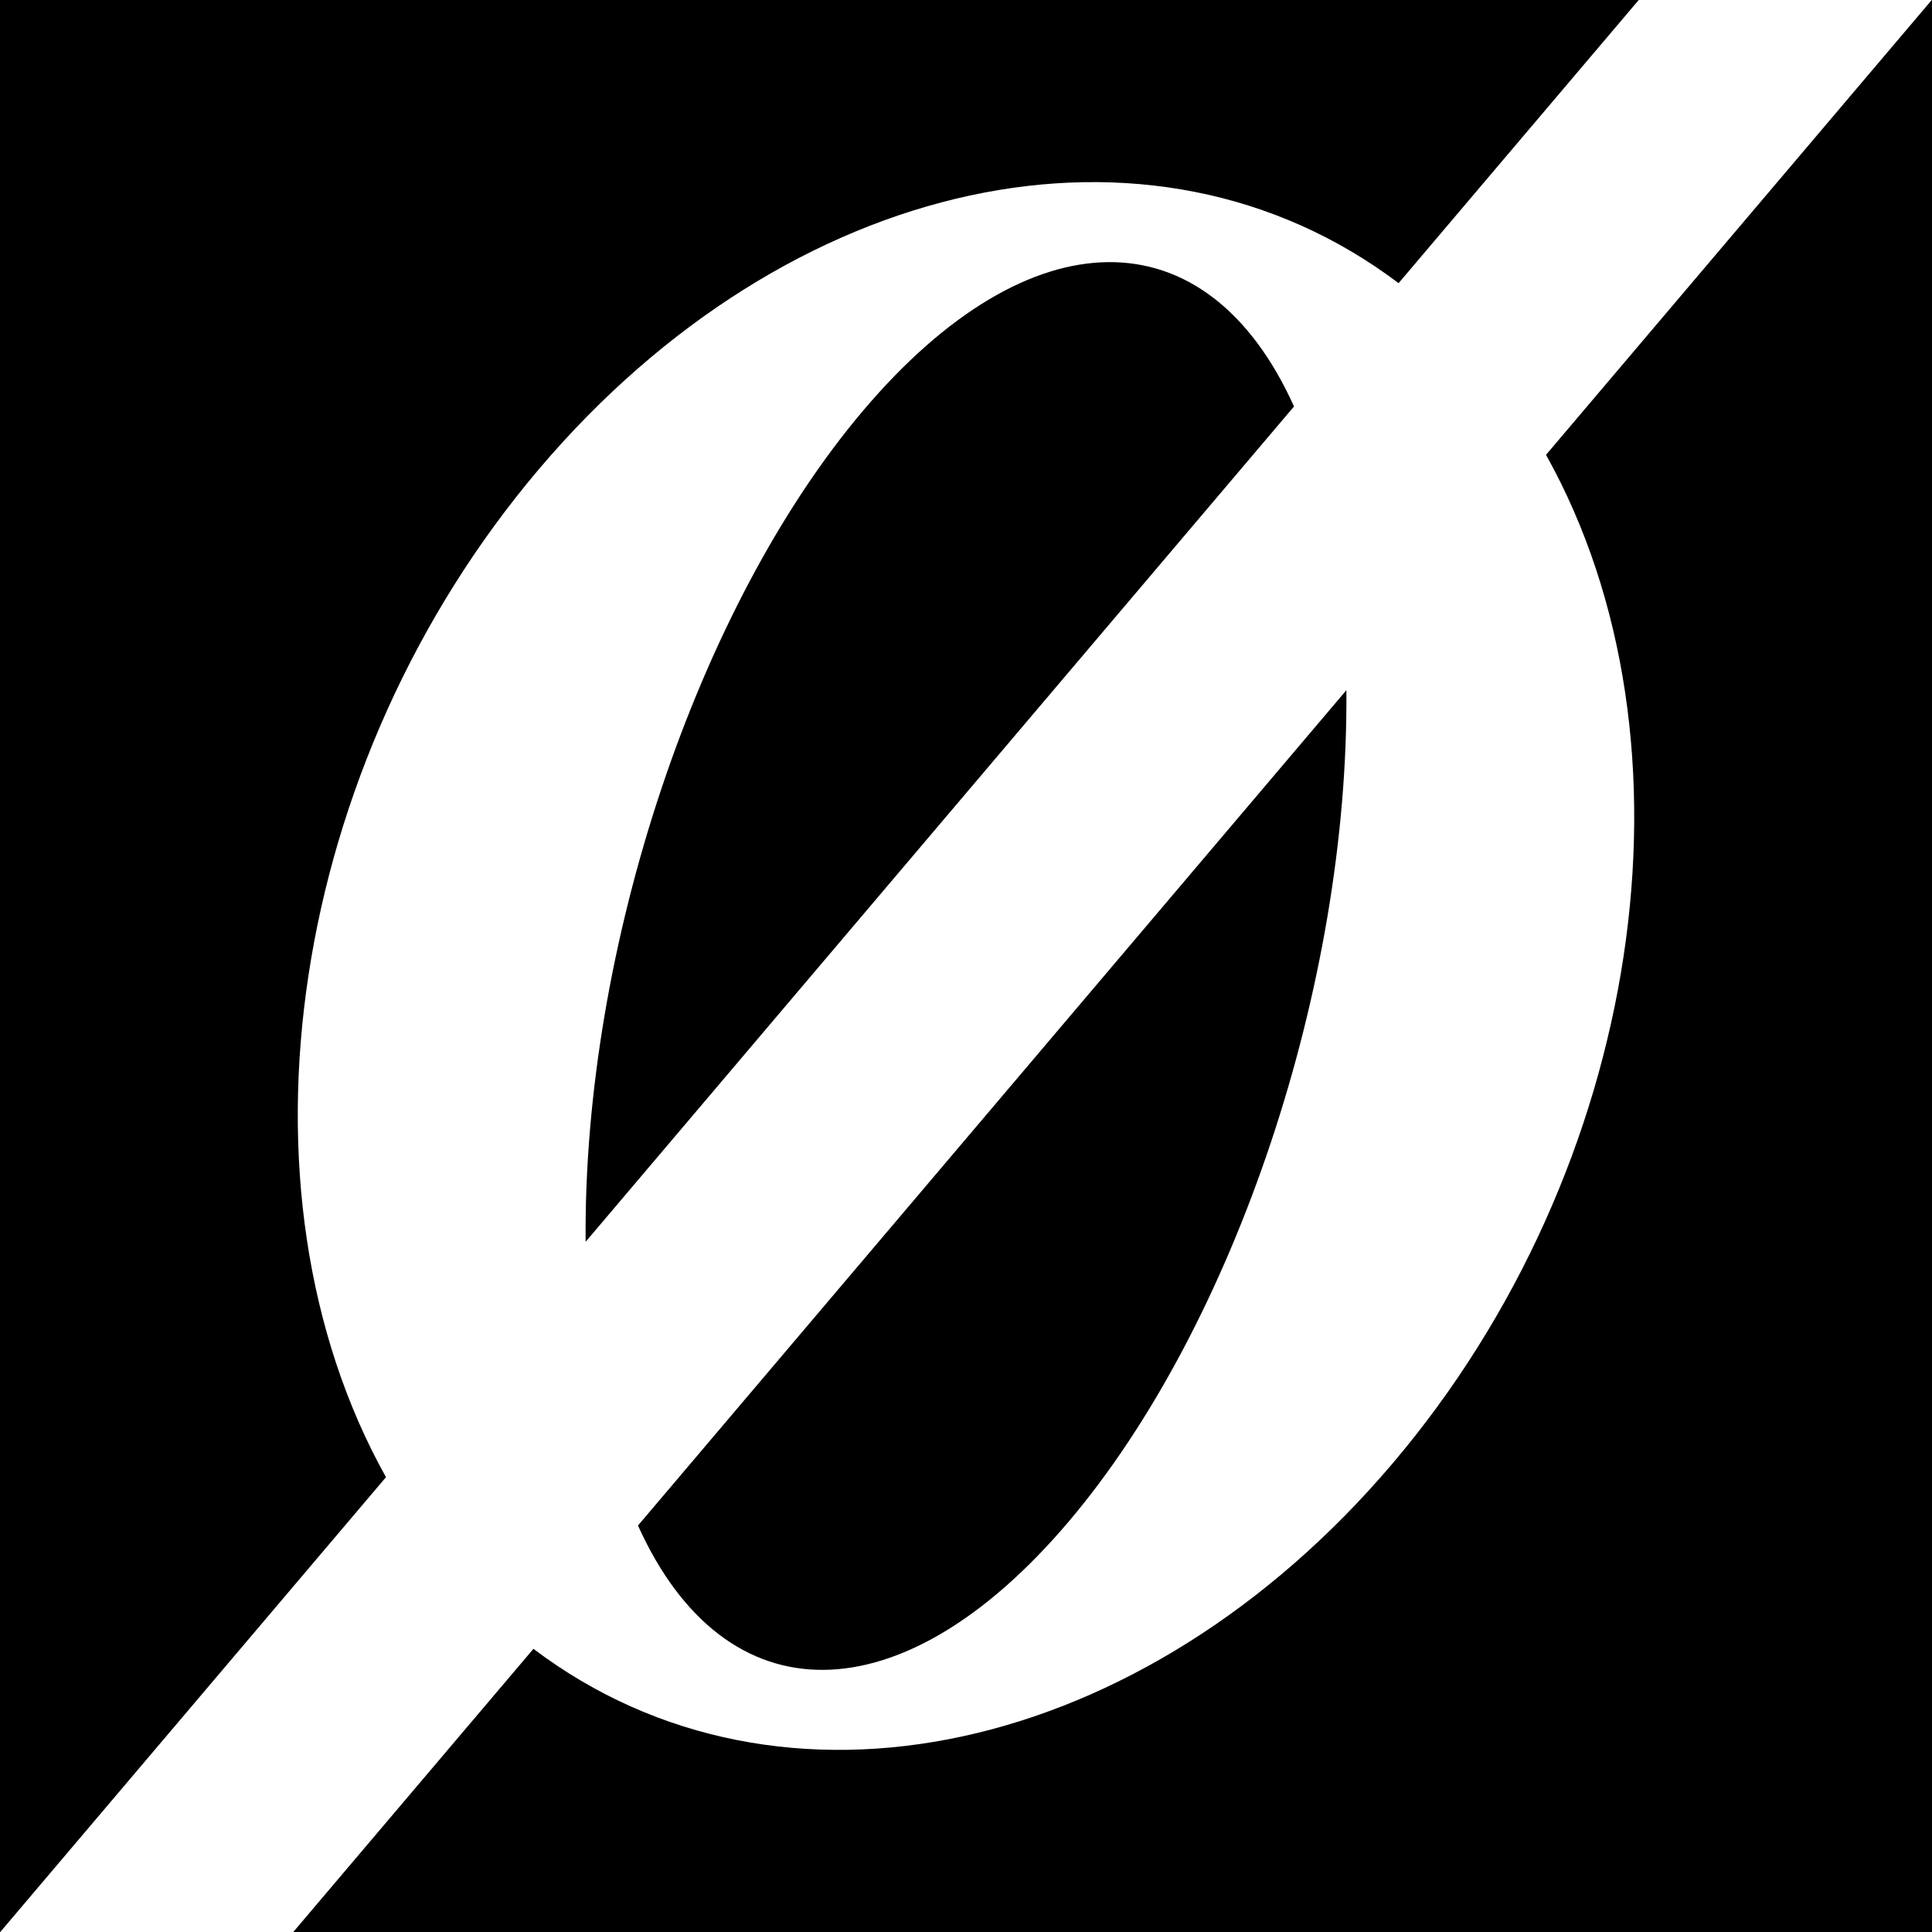
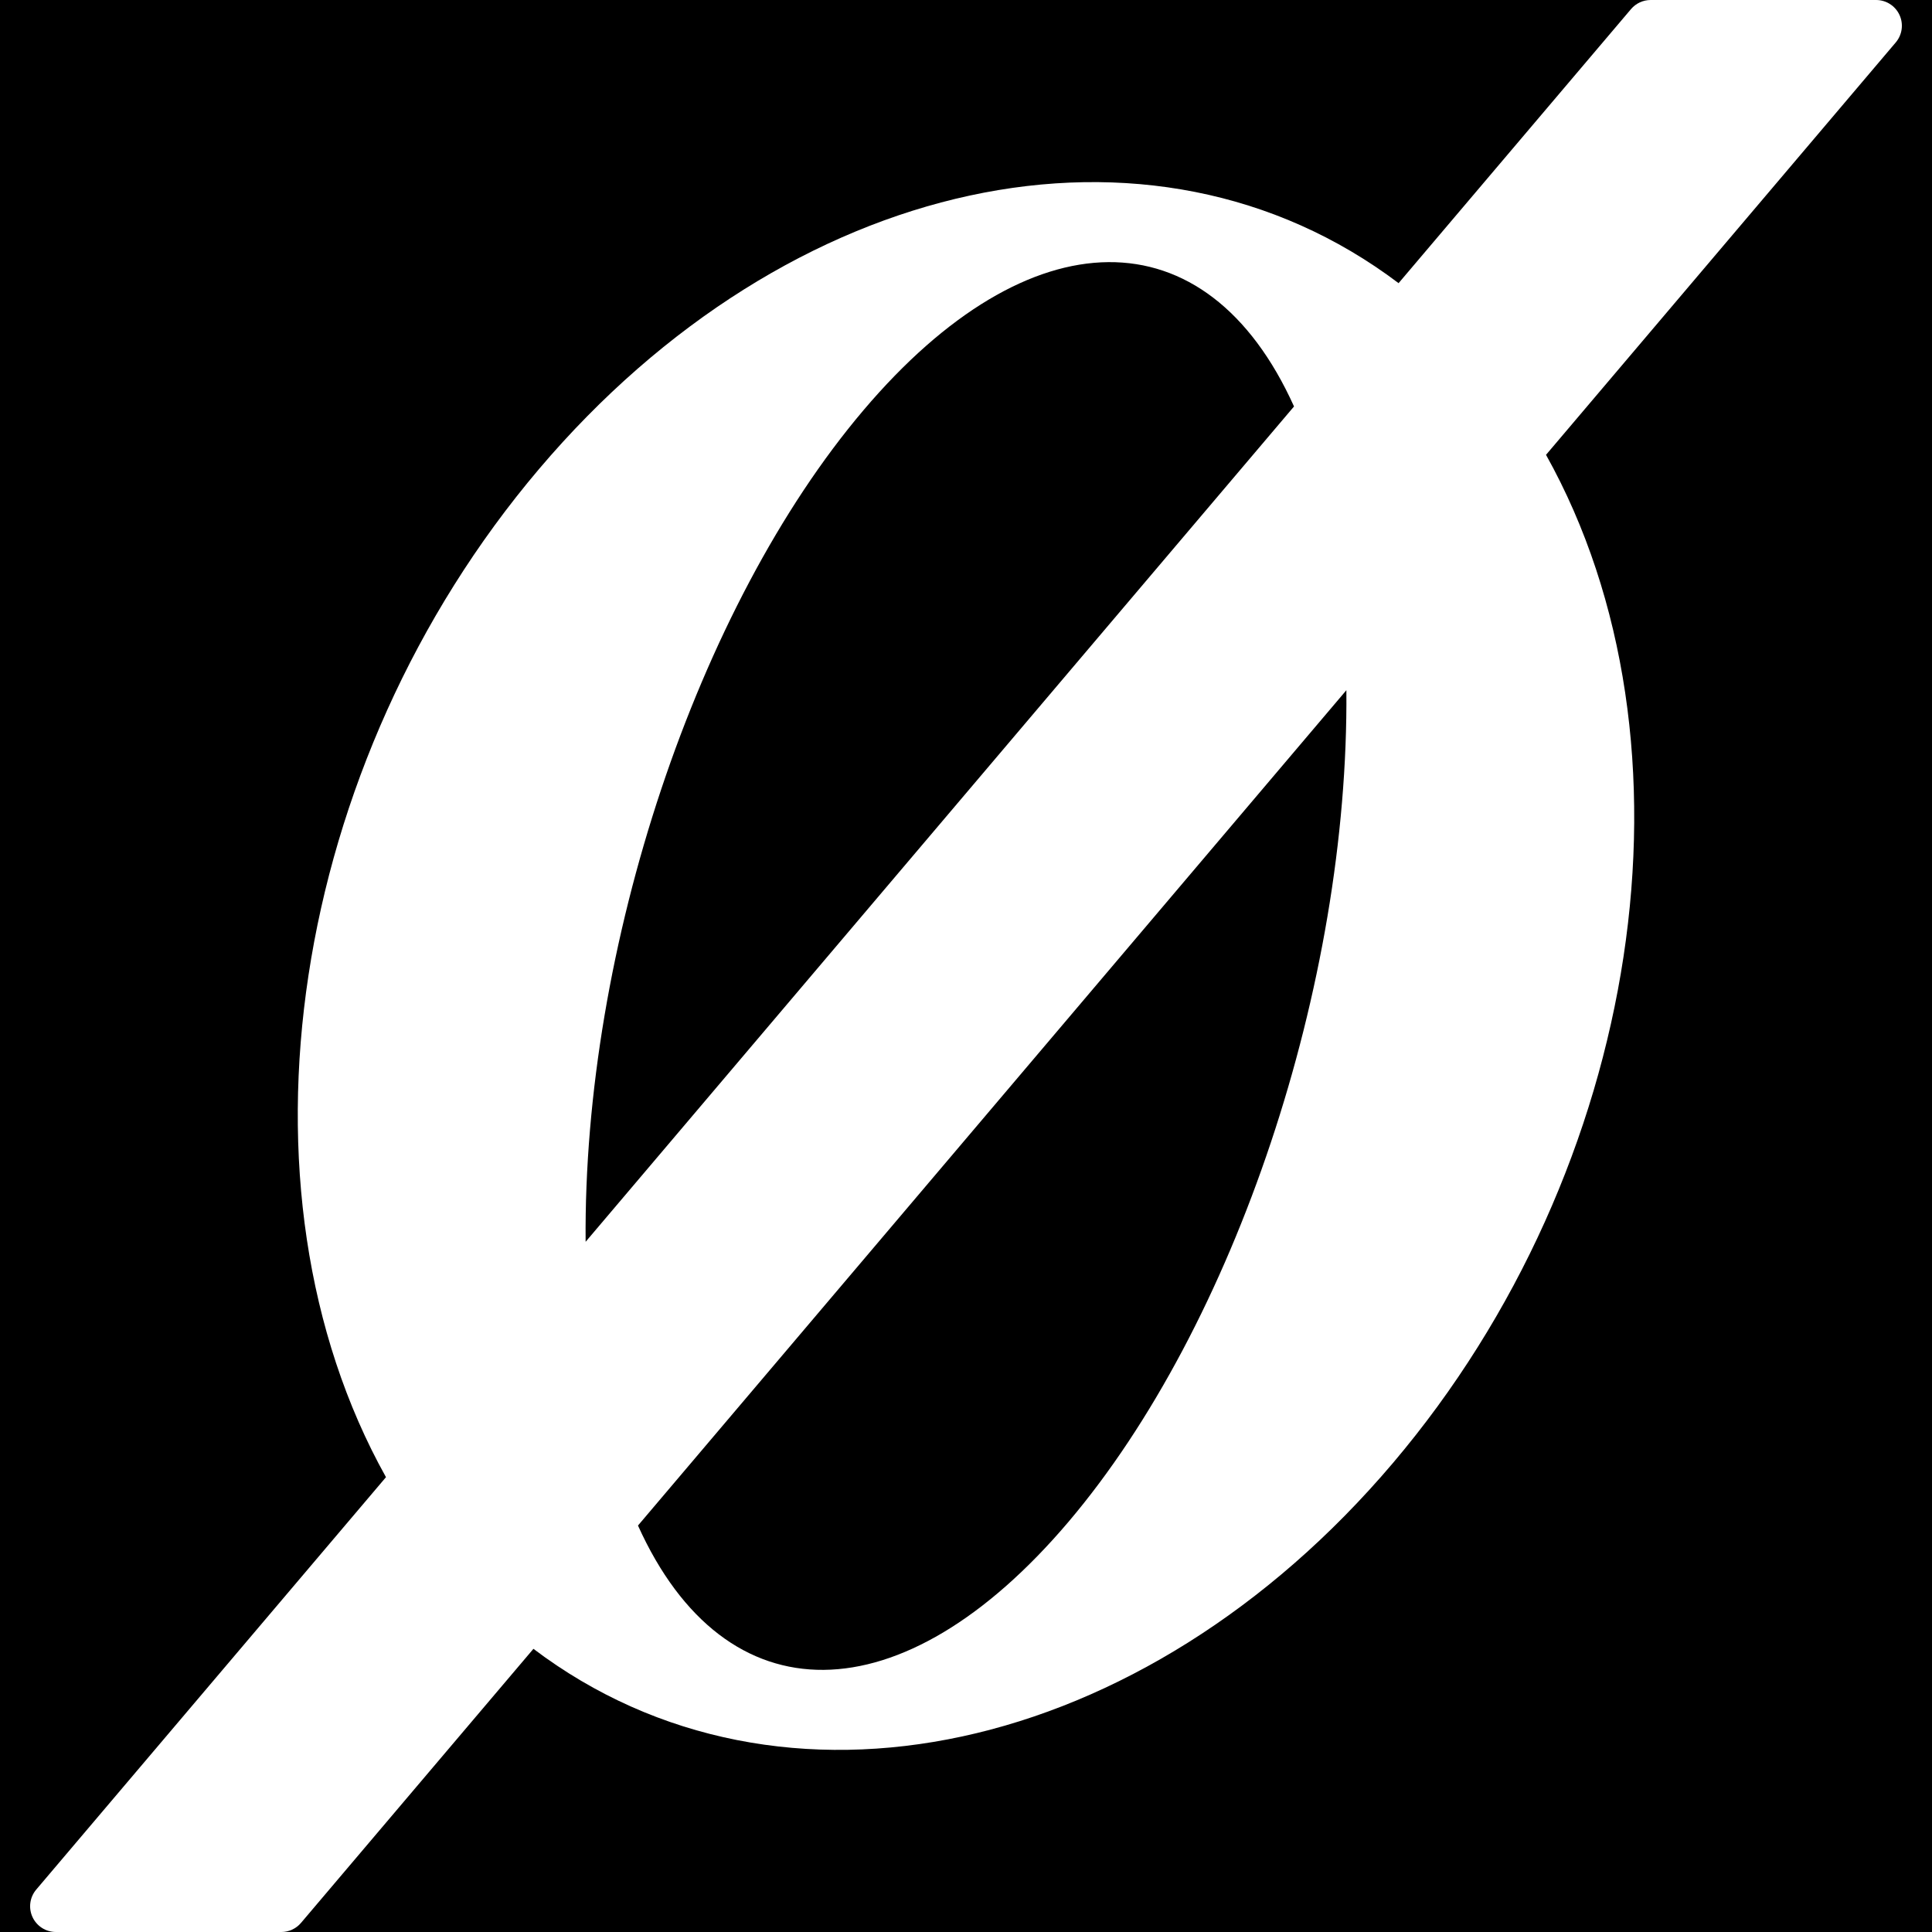
<svg xmlns="http://www.w3.org/2000/svg" viewBox="0 0 600 600">
  <g id="mark" fill="currentColor">
-     <path d="M0.08 600L119.87 458.75A252.4 196.5 114.9 0 1 434.34 87.94L508.92 0L0 0L0 600Z" />
+     <path d="M17.35 600A8 8 0 0 1 11.25 586.83L119.87 458.75A252.4 196.5 114.9 0 1 434.34 87.94L506.52 2.83A8 8 0 0 1 512.62 0L0 0L0 600Z" />
    <path d="M181.87 385.65A224.5 106.5 105 0 1 401.87 126.23Z" />
-     <path d="M91.08 600L165.66 512.06A252.4 196.5 114.9 0 0 480.13 141.25L599.92 0L600 0L600 600Z" />
+     <path d="M87.38 600A8 8 0 0 0 93.48 597.17L165.66 512.06A252.4 196.5 114.9 0 0 480.13 141.25L588.75 13.17A8 8 0 0 0 582.65 0L600 0L600 600Z" />
    <path d="M198.13 473.77A224.5 106.5 105 0 0 418.13 214.35Z" />
  </g>
</svg>
